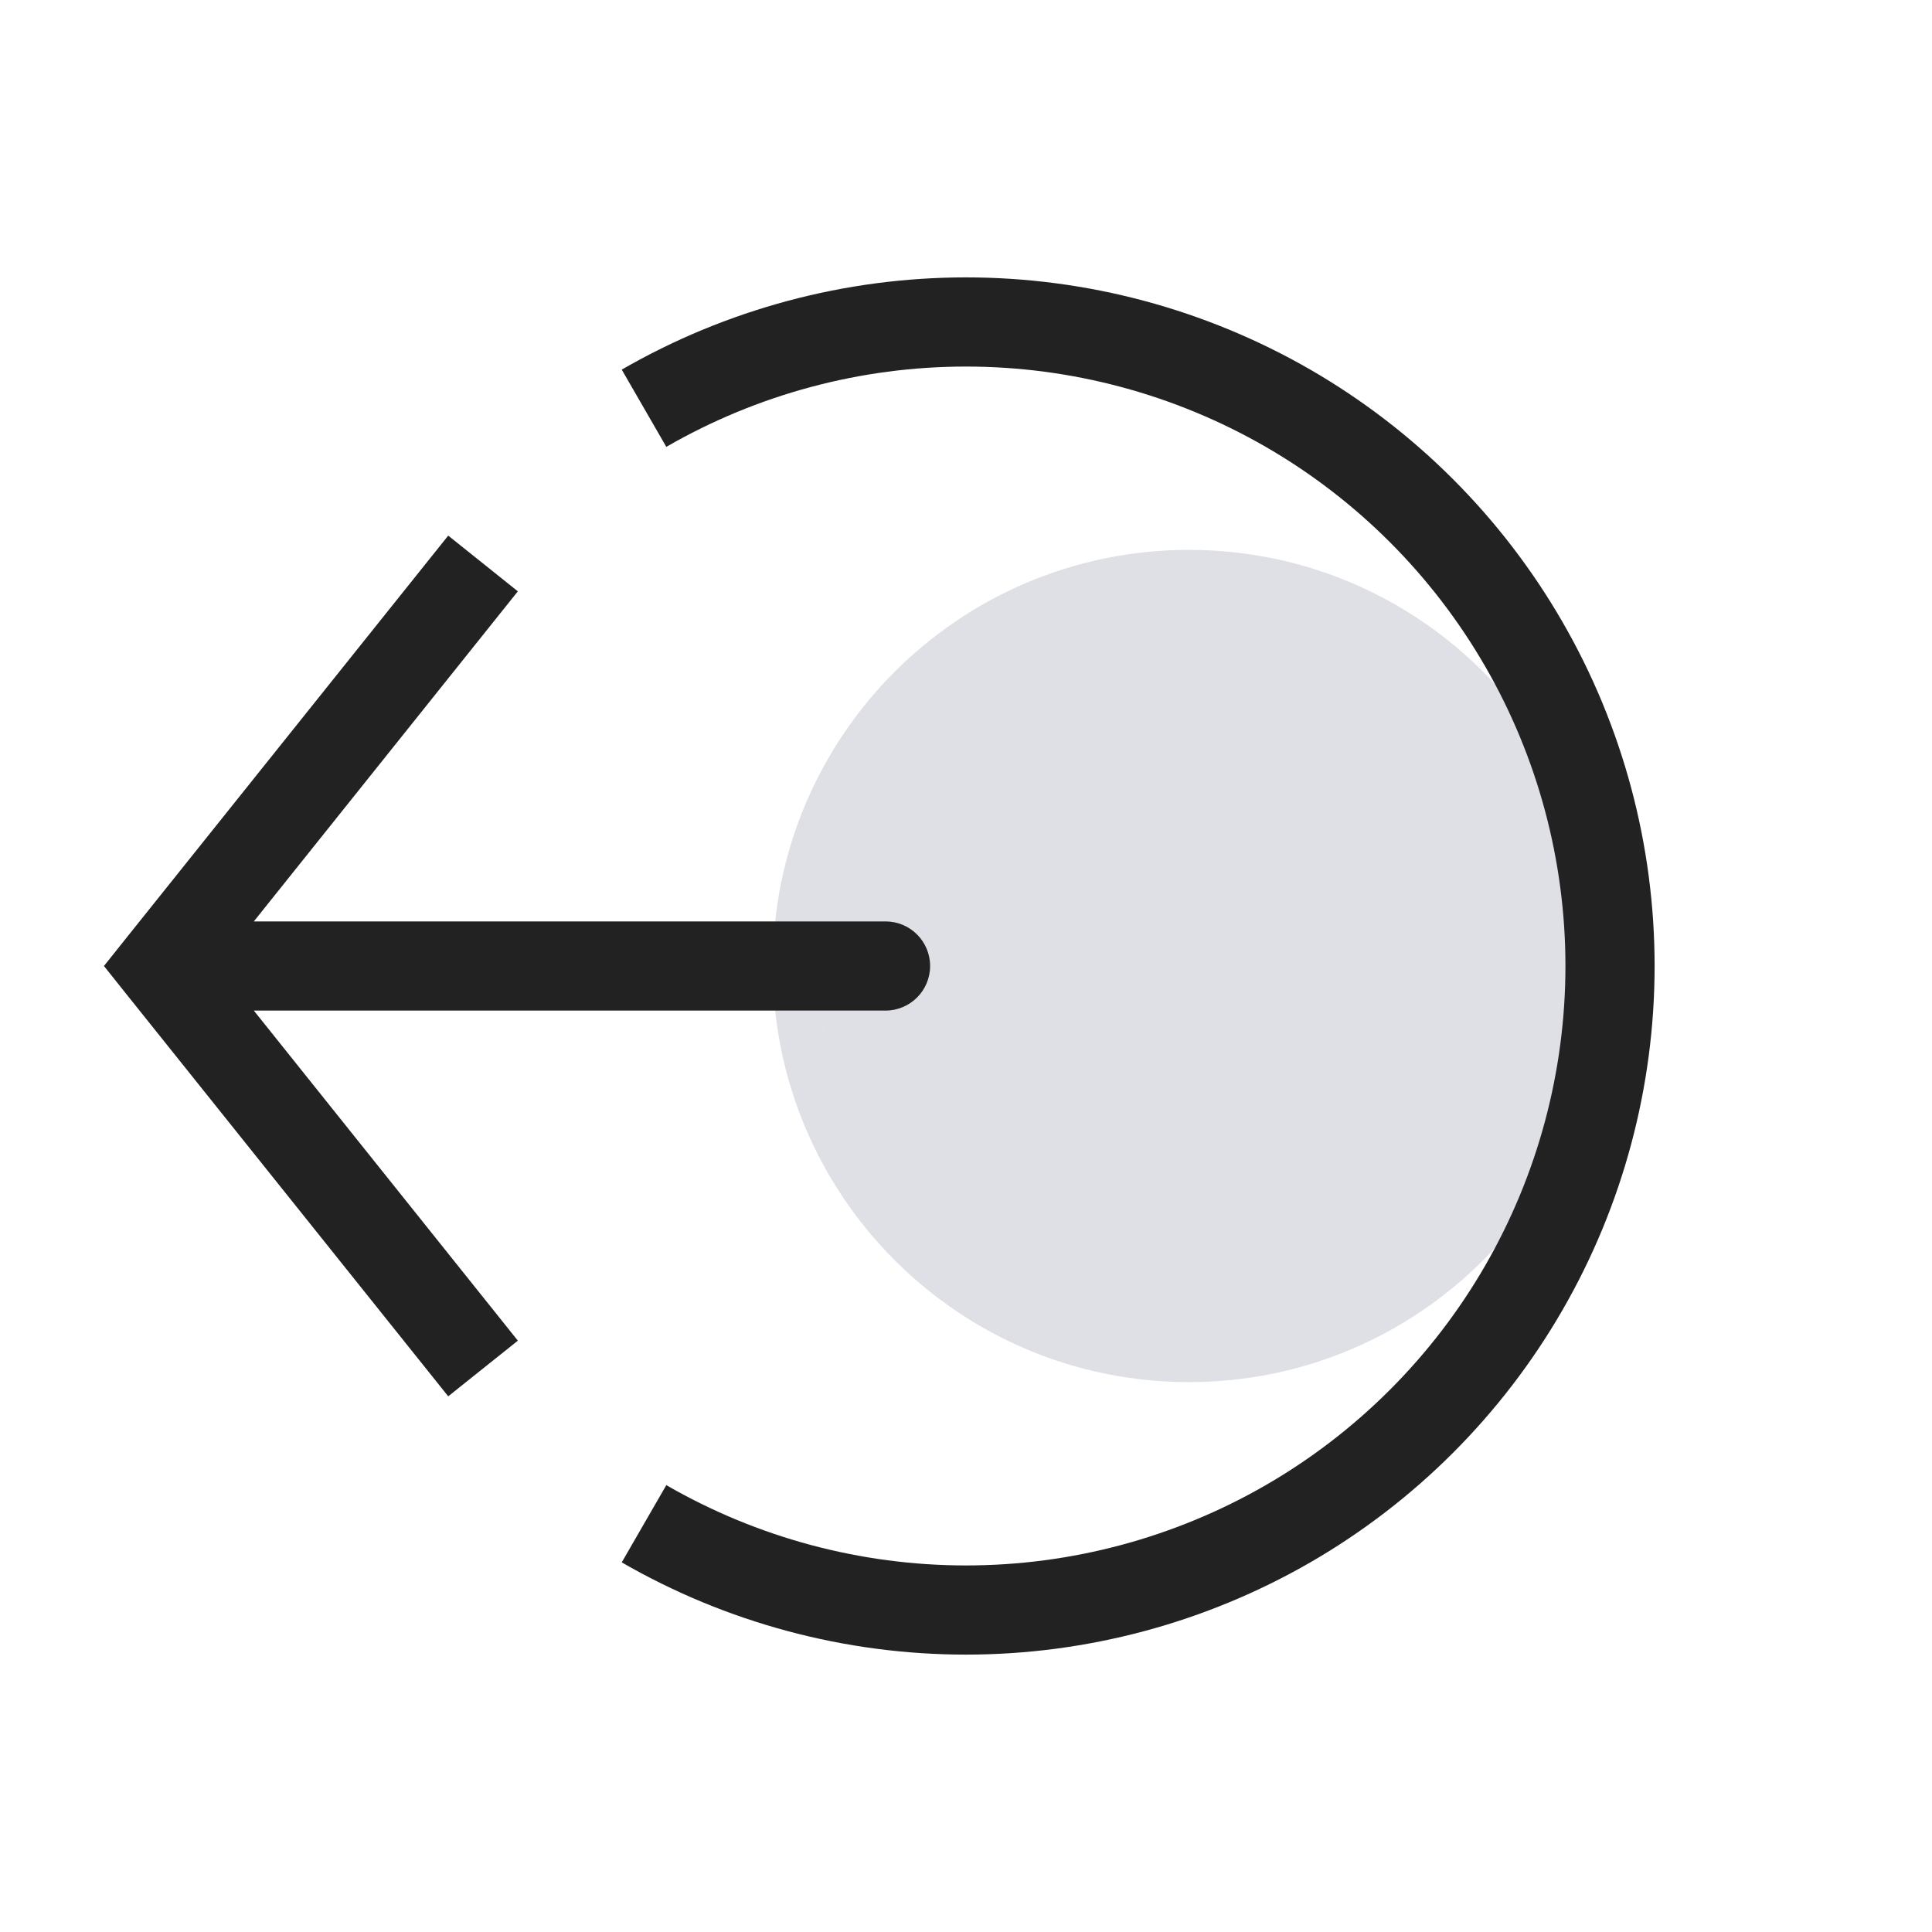
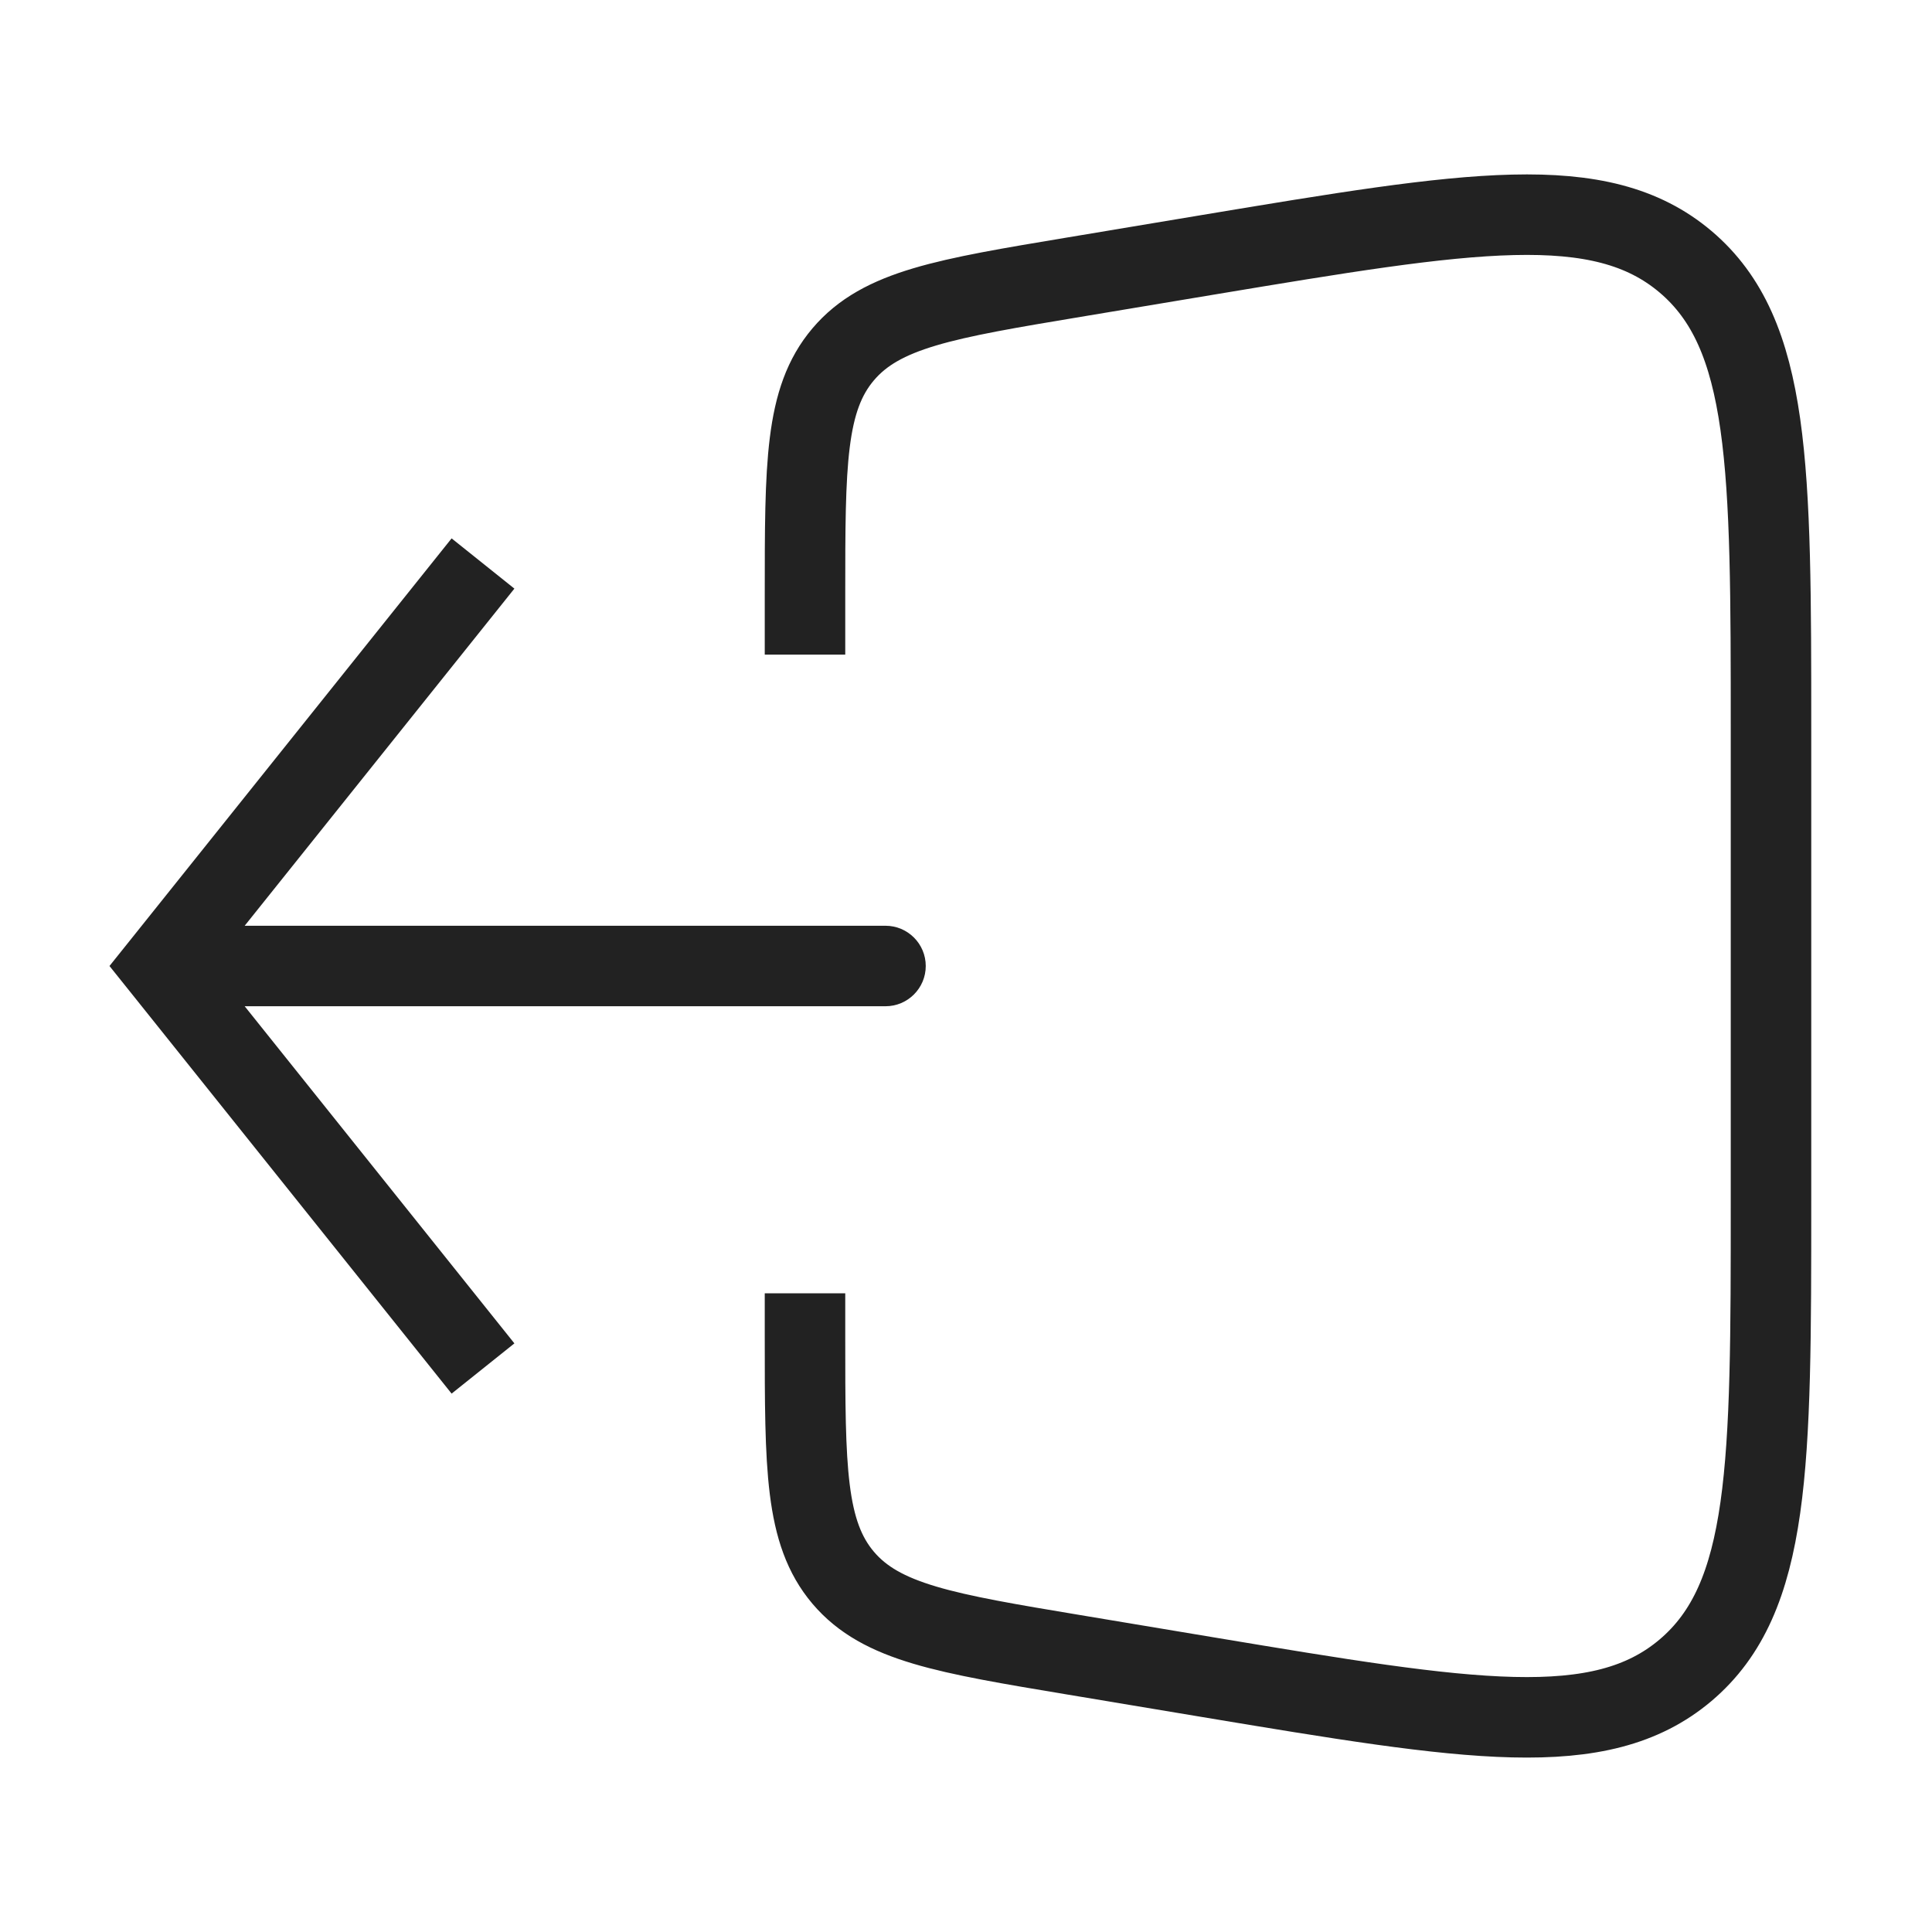
- <svg xmlns="http://www.w3.org/2000/svg" width="26" height="26" viewBox="0 0 26 26" fill="none">
-   <circle cx="5" cy="5" r="5" transform="matrix(4.37114e-08 -1 -1 -4.37114e-08 21 18)" fill="#7E869E" fill-opacity="0.25" />
-   <circle cx="5" cy="5" r="5.3" transform="matrix(4.37114e-08 -1 -1 -4.37114e-08 21 18)" stroke="#7E869E" stroke-opacity="0.25" stroke-width="0.6" />
-   <path d="M8.667 20.506C9.984 21.266 11.479 21.667 13 21.667C14.522 21.667 16.016 21.266 17.334 20.506C18.651 19.745 19.745 18.651 20.506 17.333C21.267 16.016 21.667 14.521 21.667 13C21.667 11.479 21.267 9.984 20.506 8.667C19.745 7.349 18.651 6.255 17.334 5.494C16.016 4.734 14.522 4.333 13 4.333C11.479 4.333 9.984 4.734 8.667 5.494" stroke="#222222" stroke-width="1.2" />
-   <path d="M2.167 13L1.698 12.625L1.399 13L1.698 13.375L2.167 13ZM11.917 13.6C12.248 13.6 12.517 13.331 12.517 13C12.517 12.668 12.248 12.4 11.917 12.4V13.6ZM6.032 7.208L1.698 12.625L2.636 13.375L6.969 7.958L6.032 7.208ZM1.698 13.375L6.032 18.791L6.969 18.042L2.636 12.625L1.698 13.375ZM2.167 13.6H11.917V12.4H2.167V13.6Z" fill="#222222" />
+ <svg xmlns="http://www.w3.org/2000/svg" width="24" height="24" viewBox="0 0 24 24" fill="none">
+   <path d="M2 12L1.61 11.688L1.36 12L1.61 12.312L2 12ZM11 12.5C11.276 12.5 11.5 12.276 11.5 12C11.5 11.724 11.276 11.5 11 11.5V12.5ZM5.61 6.688L1.61 11.688L2.39 12.312L6.39 7.312L5.61 6.688ZM1.61 12.312L5.61 17.312L6.39 16.688L2.39 11.688L1.61 12.312ZM2 12.5H11V11.5H2V12.5Z" fill="#222222" />
+   <path d="M10 8.132V7.389C10 5.77 10 4.961 10.474 4.402C10.948 3.842 11.746 3.709 13.342 3.443L15.014 3.164C18.257 2.624 19.878 2.354 20.939 3.252C22 4.151 22 5.795 22 9.083V14.917C22 18.205 22 19.849 20.939 20.748C19.878 21.646 18.257 21.376 15.014 20.836L13.342 20.557C11.746 20.291 10.948 20.158 10.474 19.599C10 19.039 10 18.23 10 16.611V16.066" stroke="#222222" />
</svg>
